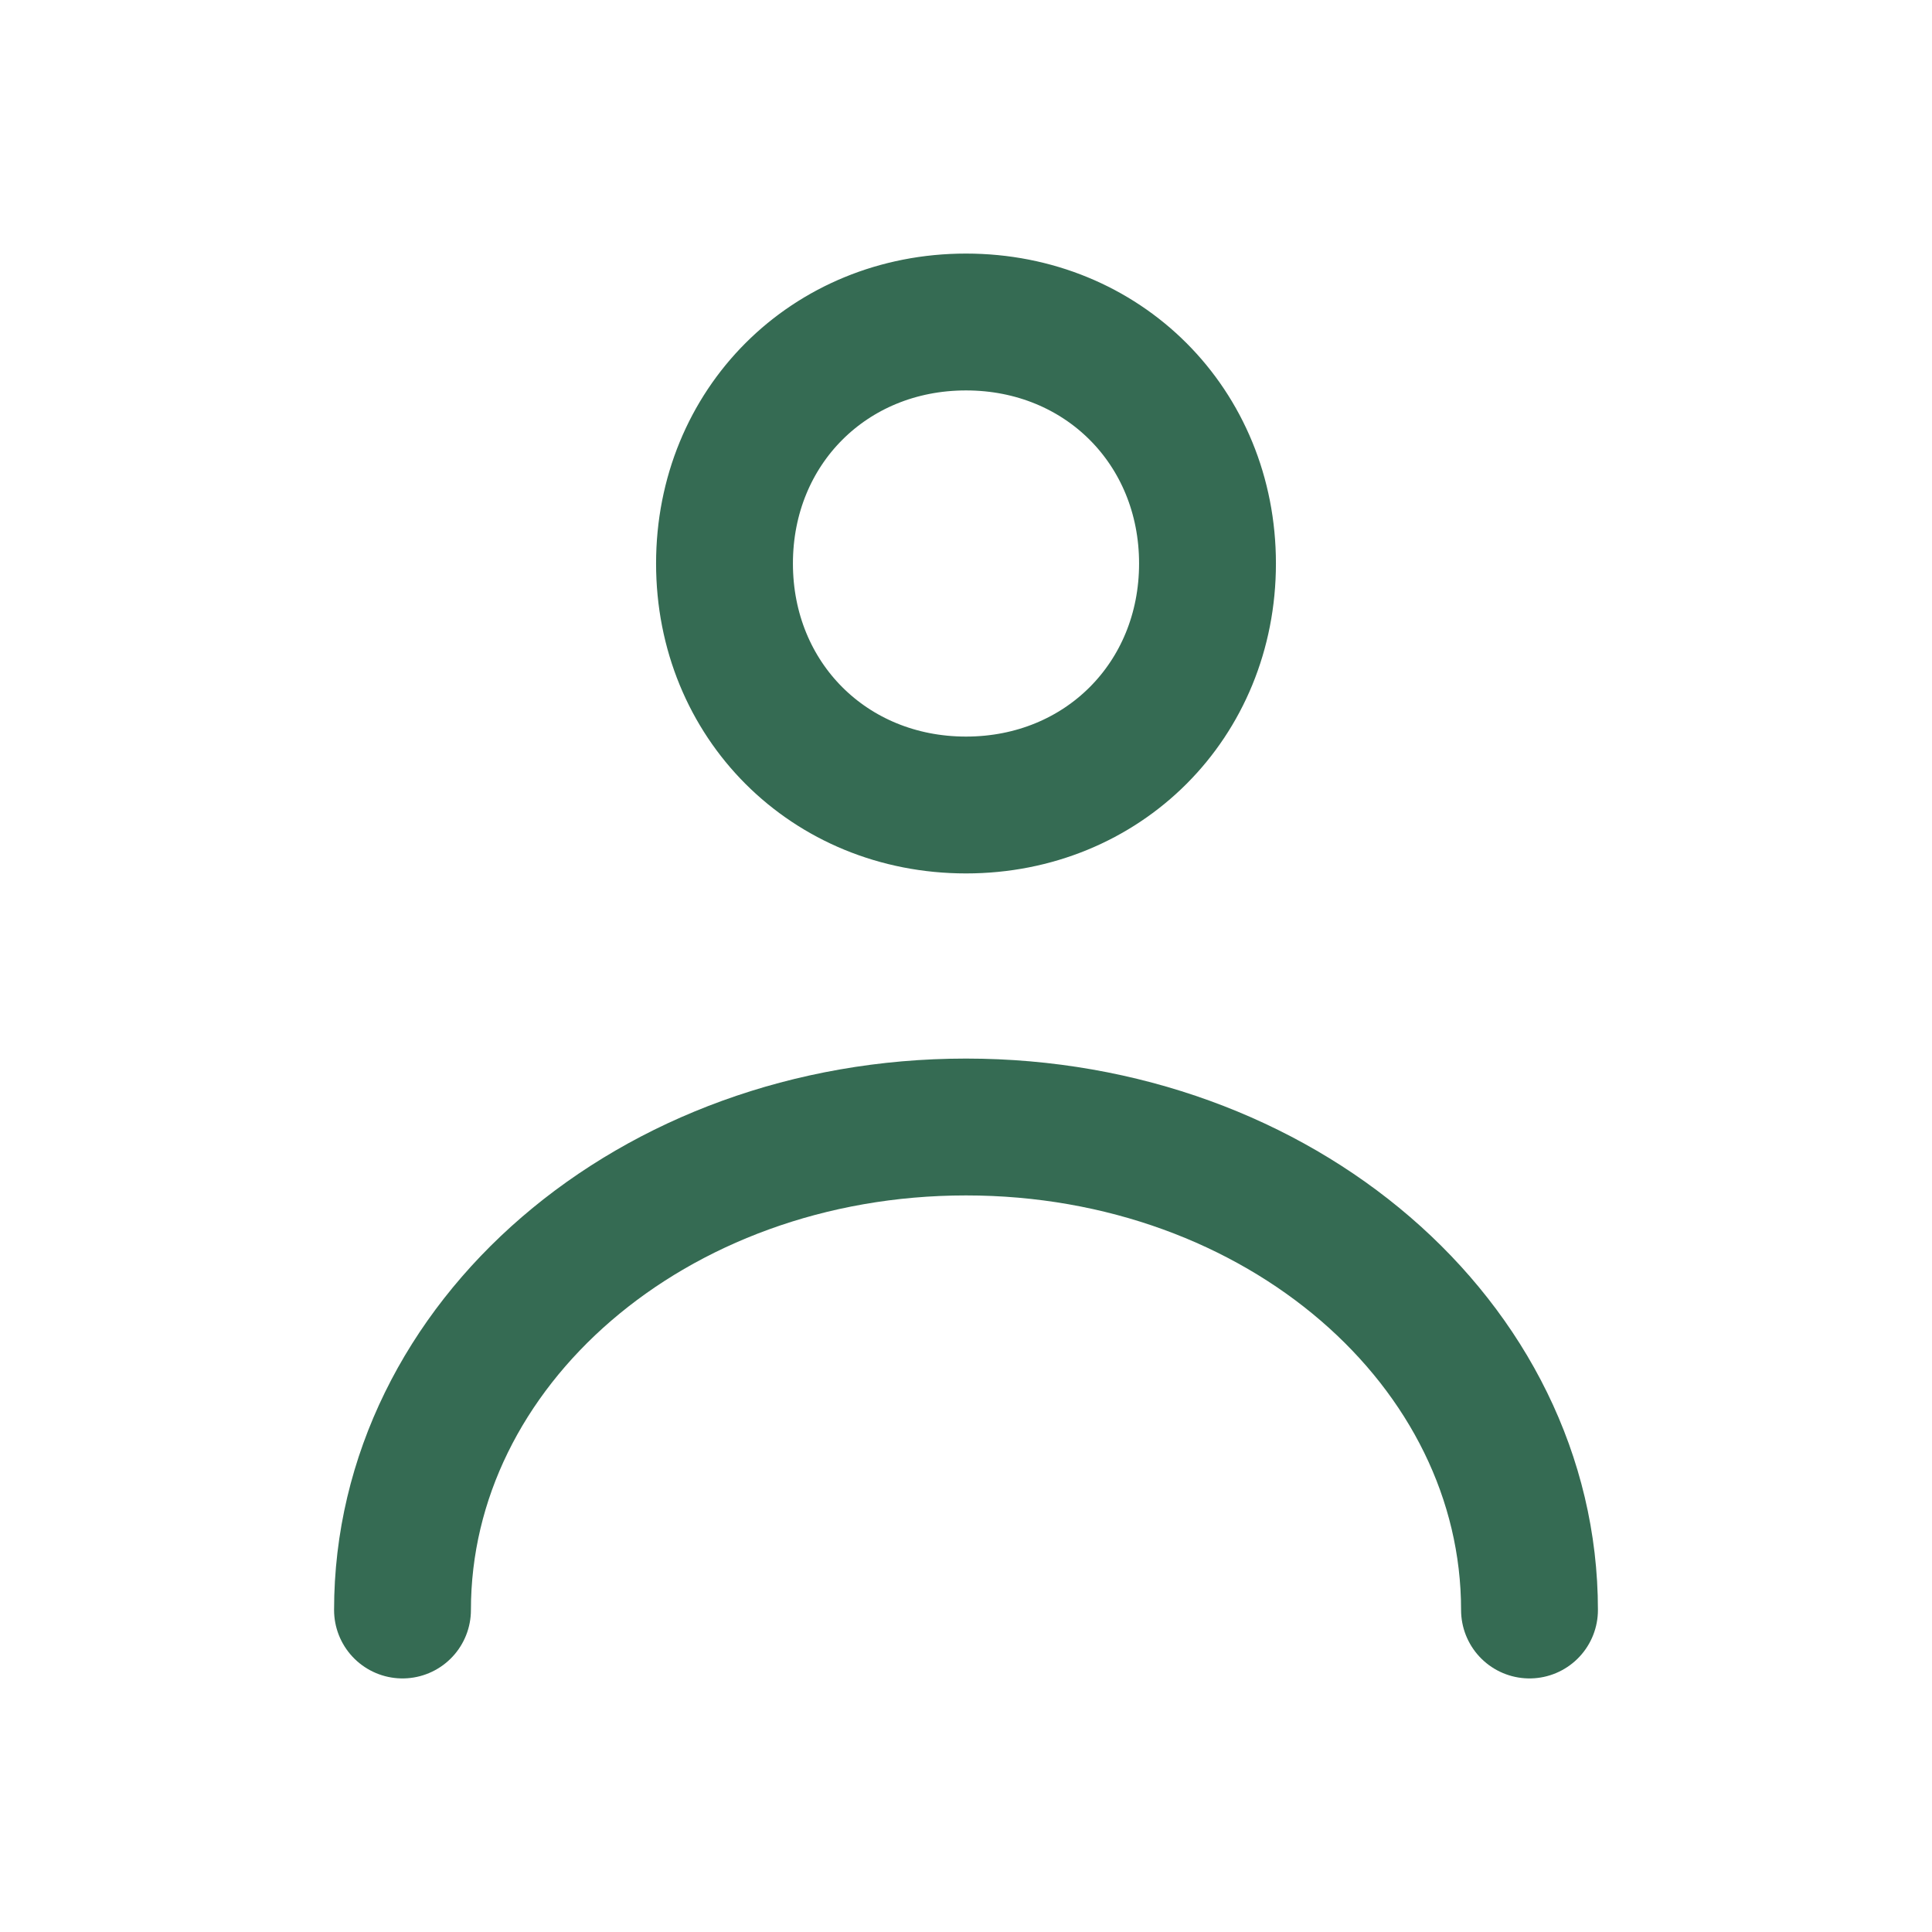
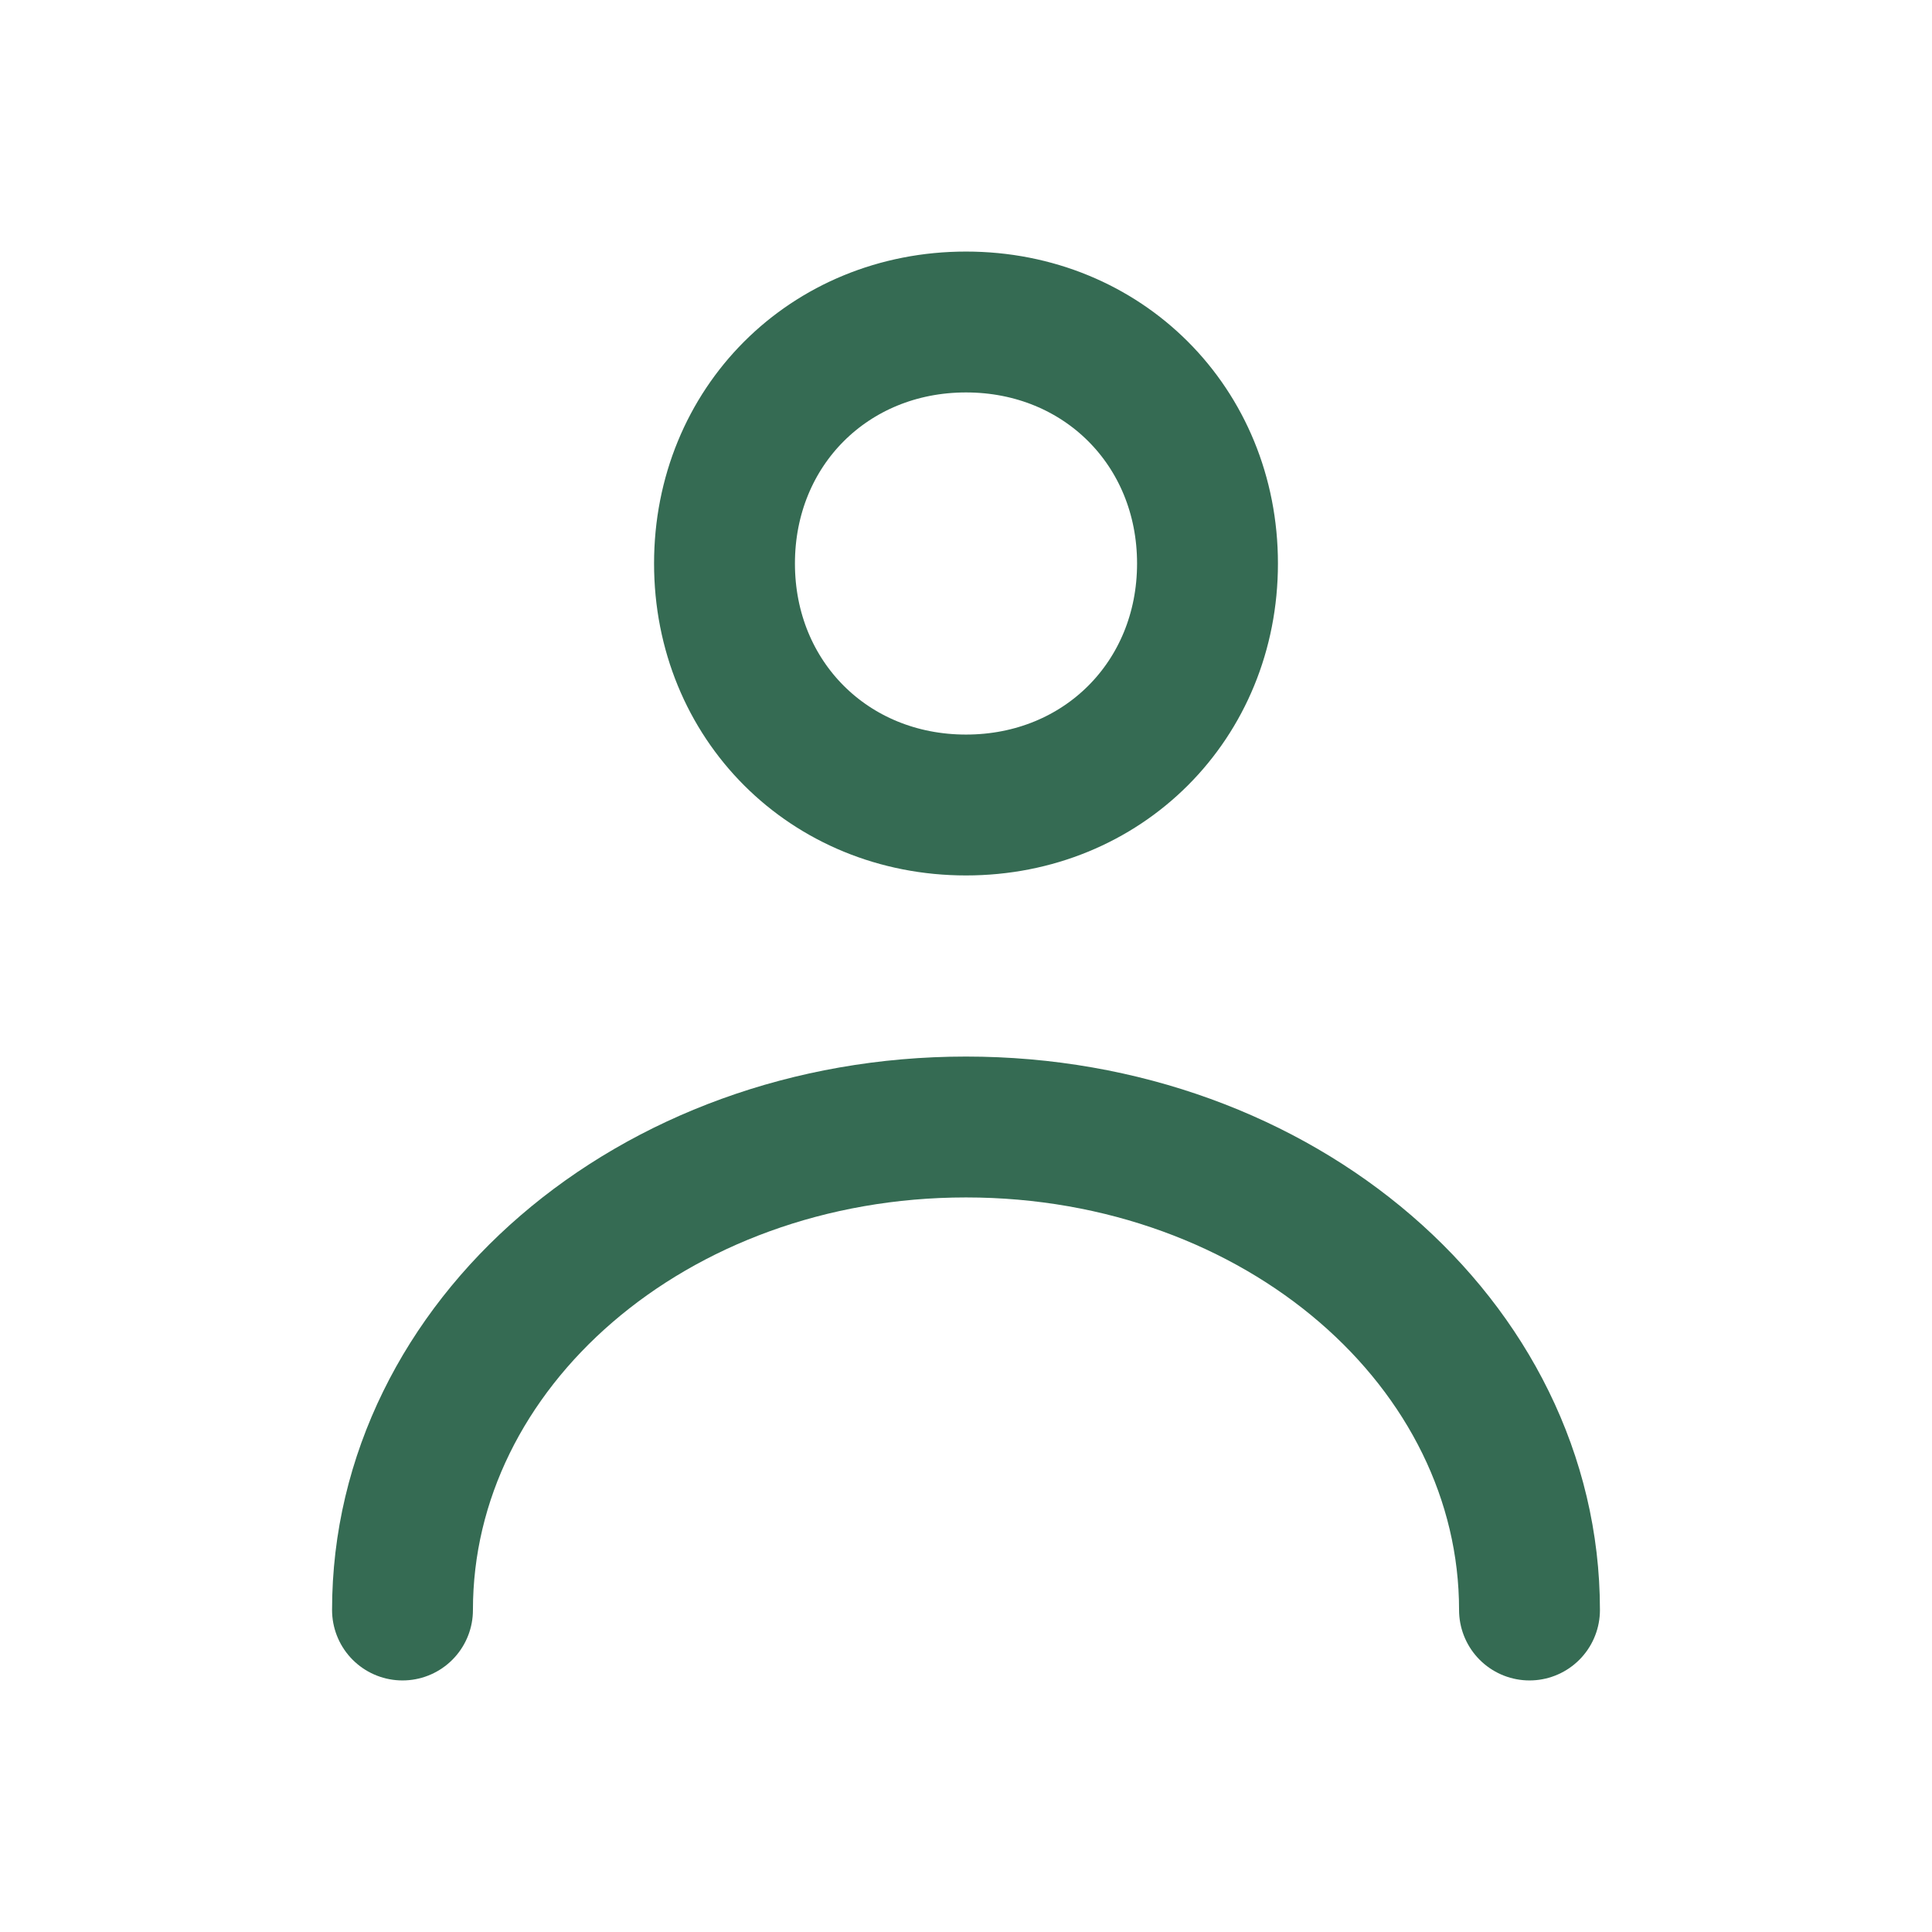
<svg xmlns="http://www.w3.org/2000/svg" preserveAspectRatio="none" overflow="visible" style="display: block;" width="24" height="24" viewBox="0 0 24 24" fill="none">
  <g id="Frame">
-     <path id="Vector" d="M12 4C13.7 4 15 5.3 15 7C15 8.7 13.7 10 12 10C10.3 10 9 8.7 9 7C9 5.3 10.3 4 12 4M5 20C5 16.7 8.1 14 12 14C15.9 14 19 16.7 19 20" stroke-width="1.7" stroke-linecap="round" stroke-linejoin="round" stroke="#356B53" />
+     <path id="Vector" d="M12 4C13.7 4 15 5.3 15 7C15 8.7 13.7 10 12 10C10.3 10 9 8.7 9 7C9 5.3 10.3 4 12 4M5 20C5 16.7 8.1 14 12 14C15.9 14 19 16.7 19 20" stroke-width="1.75" stroke-linecap="round" stroke-linejoin="round" stroke="#356B53" />
  </g>
</svg>
